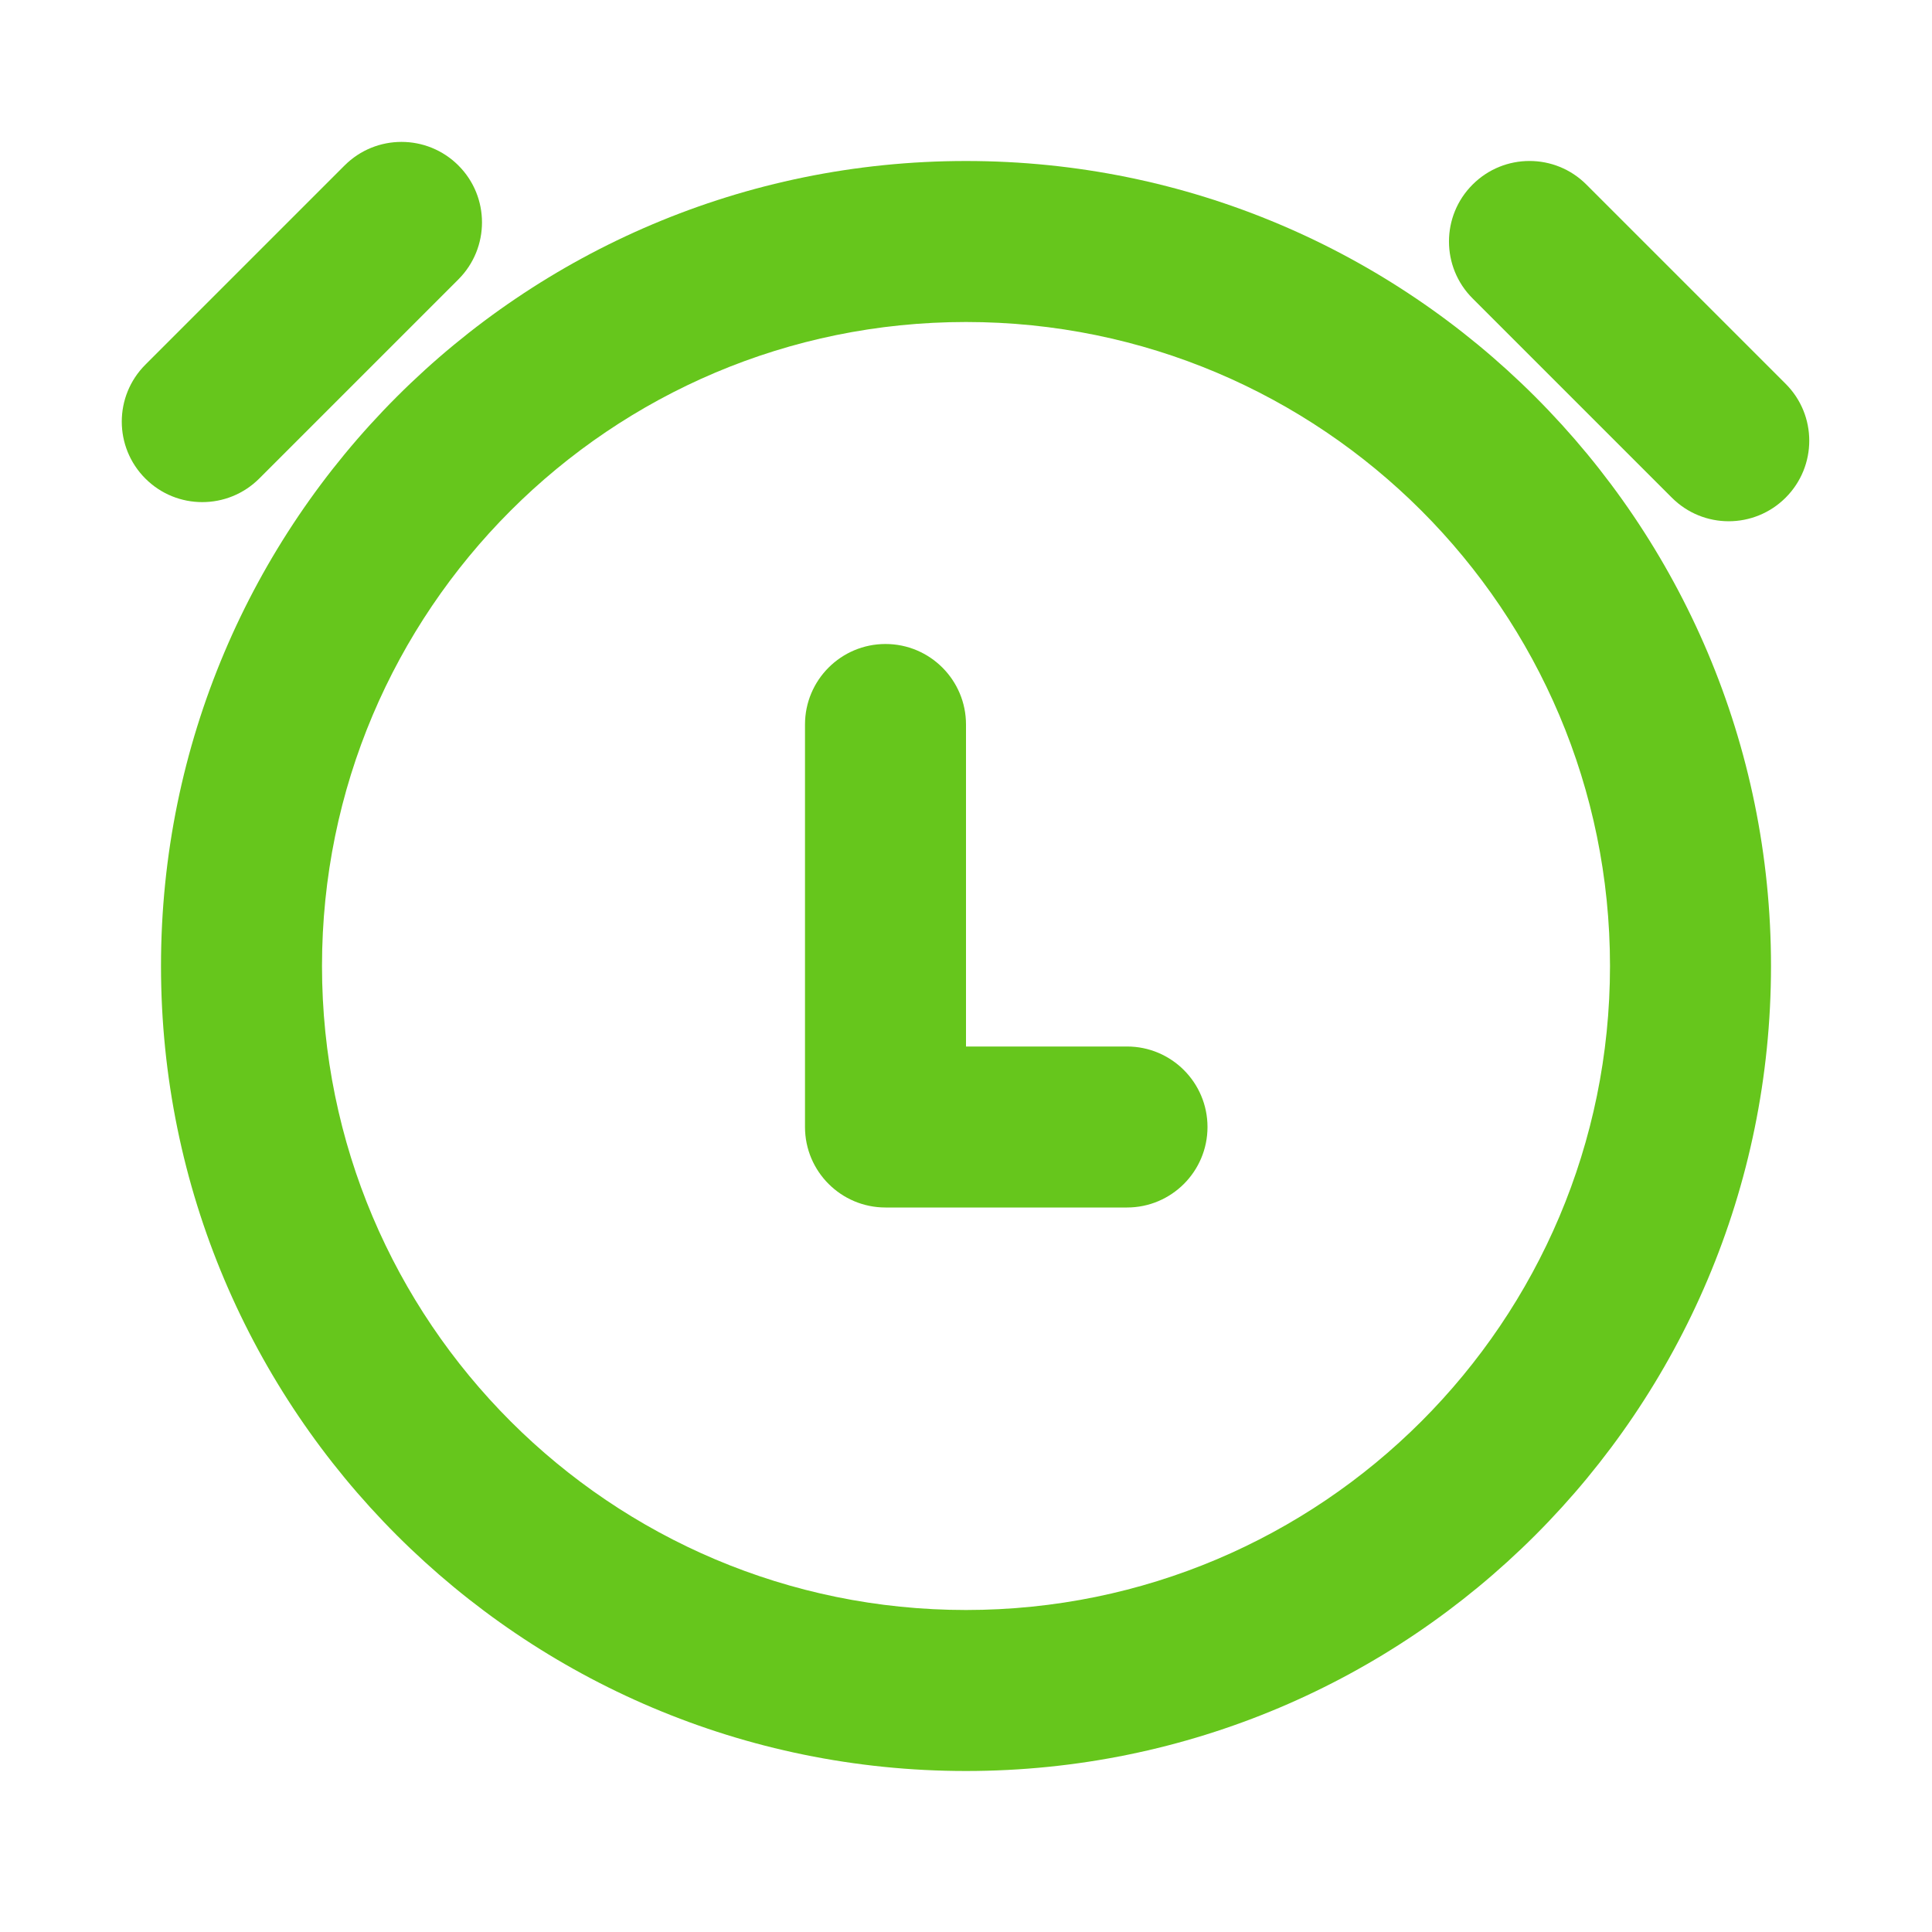
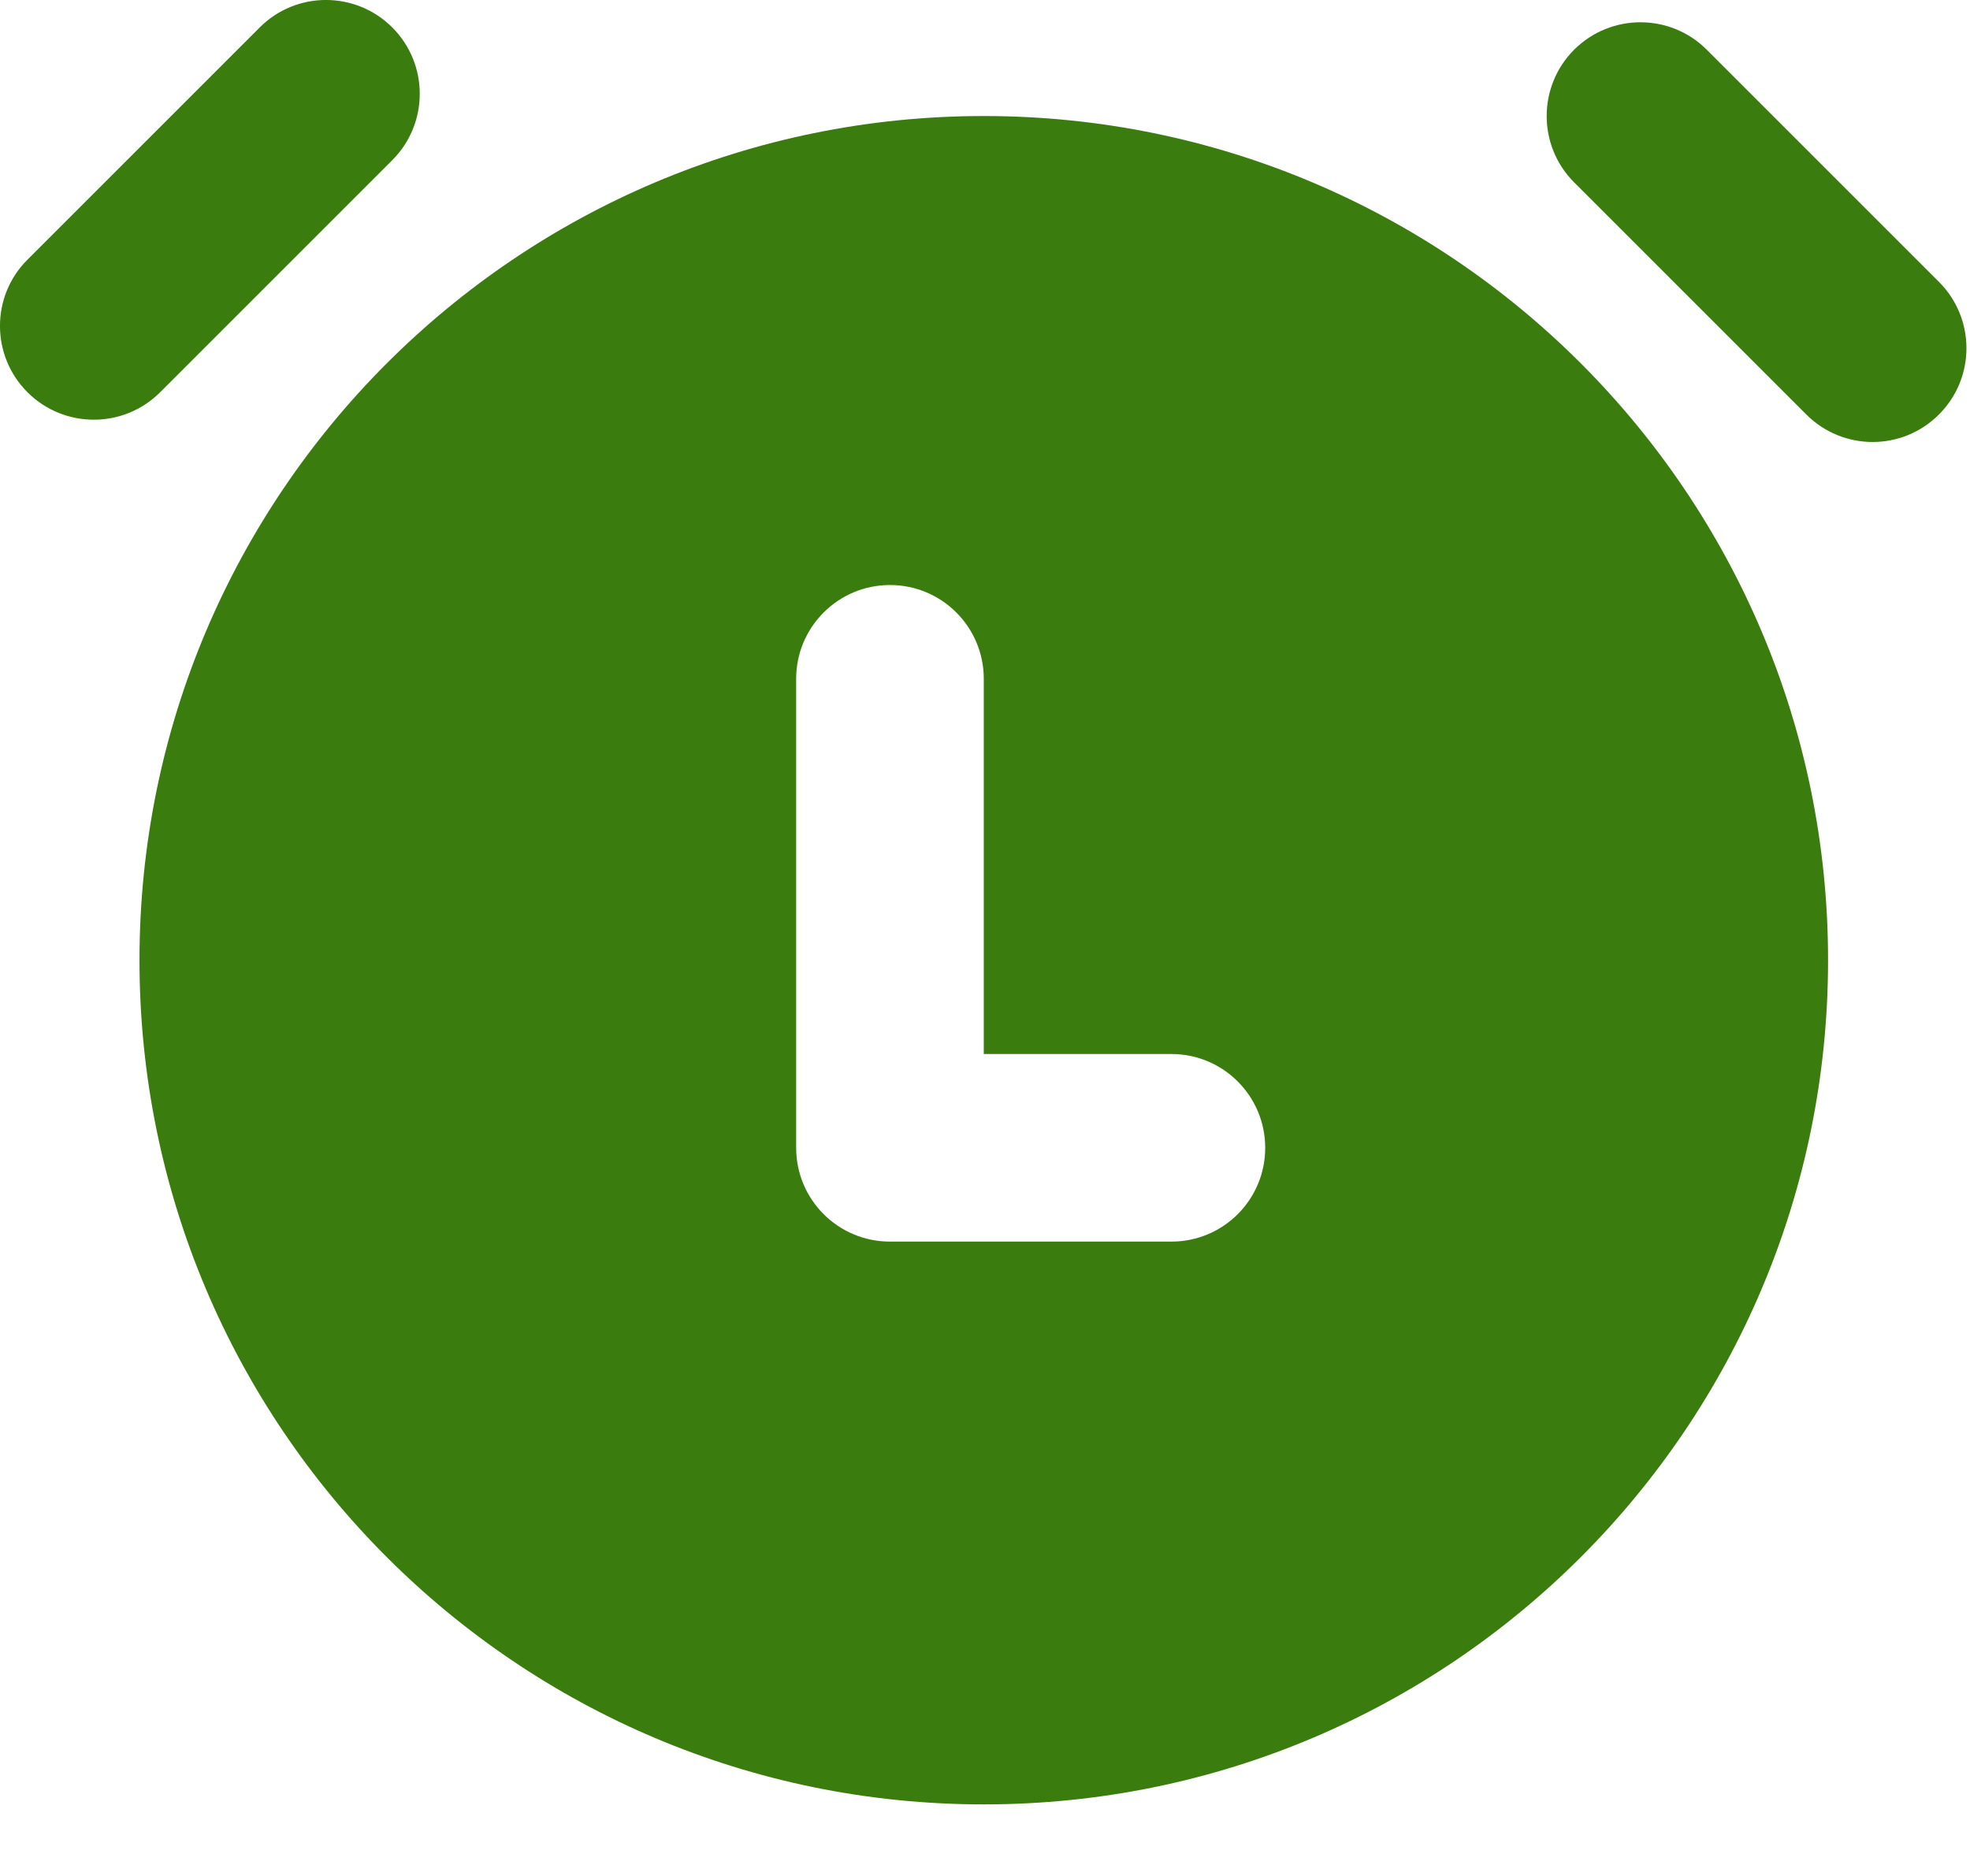
- <svg xmlns="http://www.w3.org/2000/svg" width="24" height="24" viewBox="0 0 24 24" fill="none">
-   <path d="M1.806 4.53C1.415 4.921 1.415 5.554 1.806 5.945C2.196 6.335 2.829 6.335 3.22 5.945L5.695 3.47C6.085 3.079 6.085 2.446 5.695 2.056C5.304 1.665 4.671 1.665 4.28 2.056L1.806 4.53Z" fill="#66C61C" />
-   <path d="M12 9C12 8.448 11.552 8 11 8C10.448 8 10 8.448 10 9V14C10 14.552 10.448 15 11 15H14C14.552 15 15 14.552 15 14C15 13.448 14.552 13 14 13H12V9Z" fill="#66C61C" />
-   <path fill-rule="evenodd" clip-rule="evenodd" d="M12 2C6.477 2 2 6.477 2 12C2 17.523 6.477 22 12 22C17.523 22 22 17.523 22 12C22 6.477 17.523 2 12 2ZM4 12C4 7.582 7.582 4 12 4C16.418 4 20 7.582 20 12C20 16.418 16.418 20 12 20C7.582 20 4 16.418 4 12Z" fill="#66C61C" />
-   <path d="M18.293 2.293C18.683 1.902 19.317 1.902 19.707 2.293L22.182 4.768C22.573 5.158 22.573 5.791 22.182 6.182C21.791 6.573 21.158 6.573 20.768 6.182L18.293 3.707C17.902 3.317 17.902 2.683 18.293 2.293Z" fill="#66C61C" />
+ <svg xmlns="http://www.w3.org/2000/svg" width="21" height="20" viewBox="0 0 21 20" fill="none">
+   <path d="M0.293 2.768C-0.098 3.158 -0.098 3.791 0.293 4.182C0.683 4.572 1.317 4.572 1.707 4.182L4.182 1.707C4.572 1.317 4.572 0.683 4.182 0.293C3.791 -0.098 3.158 -0.098 2.768 0.293L0.293 2.768Z" fill="#3B7C0F" />
+   <path d="M16.78 0.53C17.171 0.14 17.804 0.14 18.194 0.53L20.669 3.005C21.06 3.396 21.06 4.029 20.669 4.419C20.279 4.81 19.646 4.81 19.255 4.419L16.78 1.944C16.39 1.554 16.39 0.921 16.78 0.53Z" fill="#3B7C0F" />
+   <path fill-rule="evenodd" clip-rule="evenodd" d="M10.487 19.237C15.458 19.237 19.487 15.208 19.487 10.237C19.487 5.267 15.458 1.237 10.487 1.237C5.517 1.237 1.487 5.267 1.487 10.237C1.487 15.208 5.517 19.237 10.487 19.237ZM10.487 7.237C10.487 6.685 10.04 6.237 9.487 6.237C8.935 6.237 8.487 6.685 8.487 7.237V12.237C8.487 12.79 8.935 13.237 9.487 13.237H12.487C13.04 13.237 13.487 12.79 13.487 12.237C13.487 11.685 13.04 11.237 12.487 11.237H10.487V7.237Z" fill="#3B7C0F" />
</svg>
